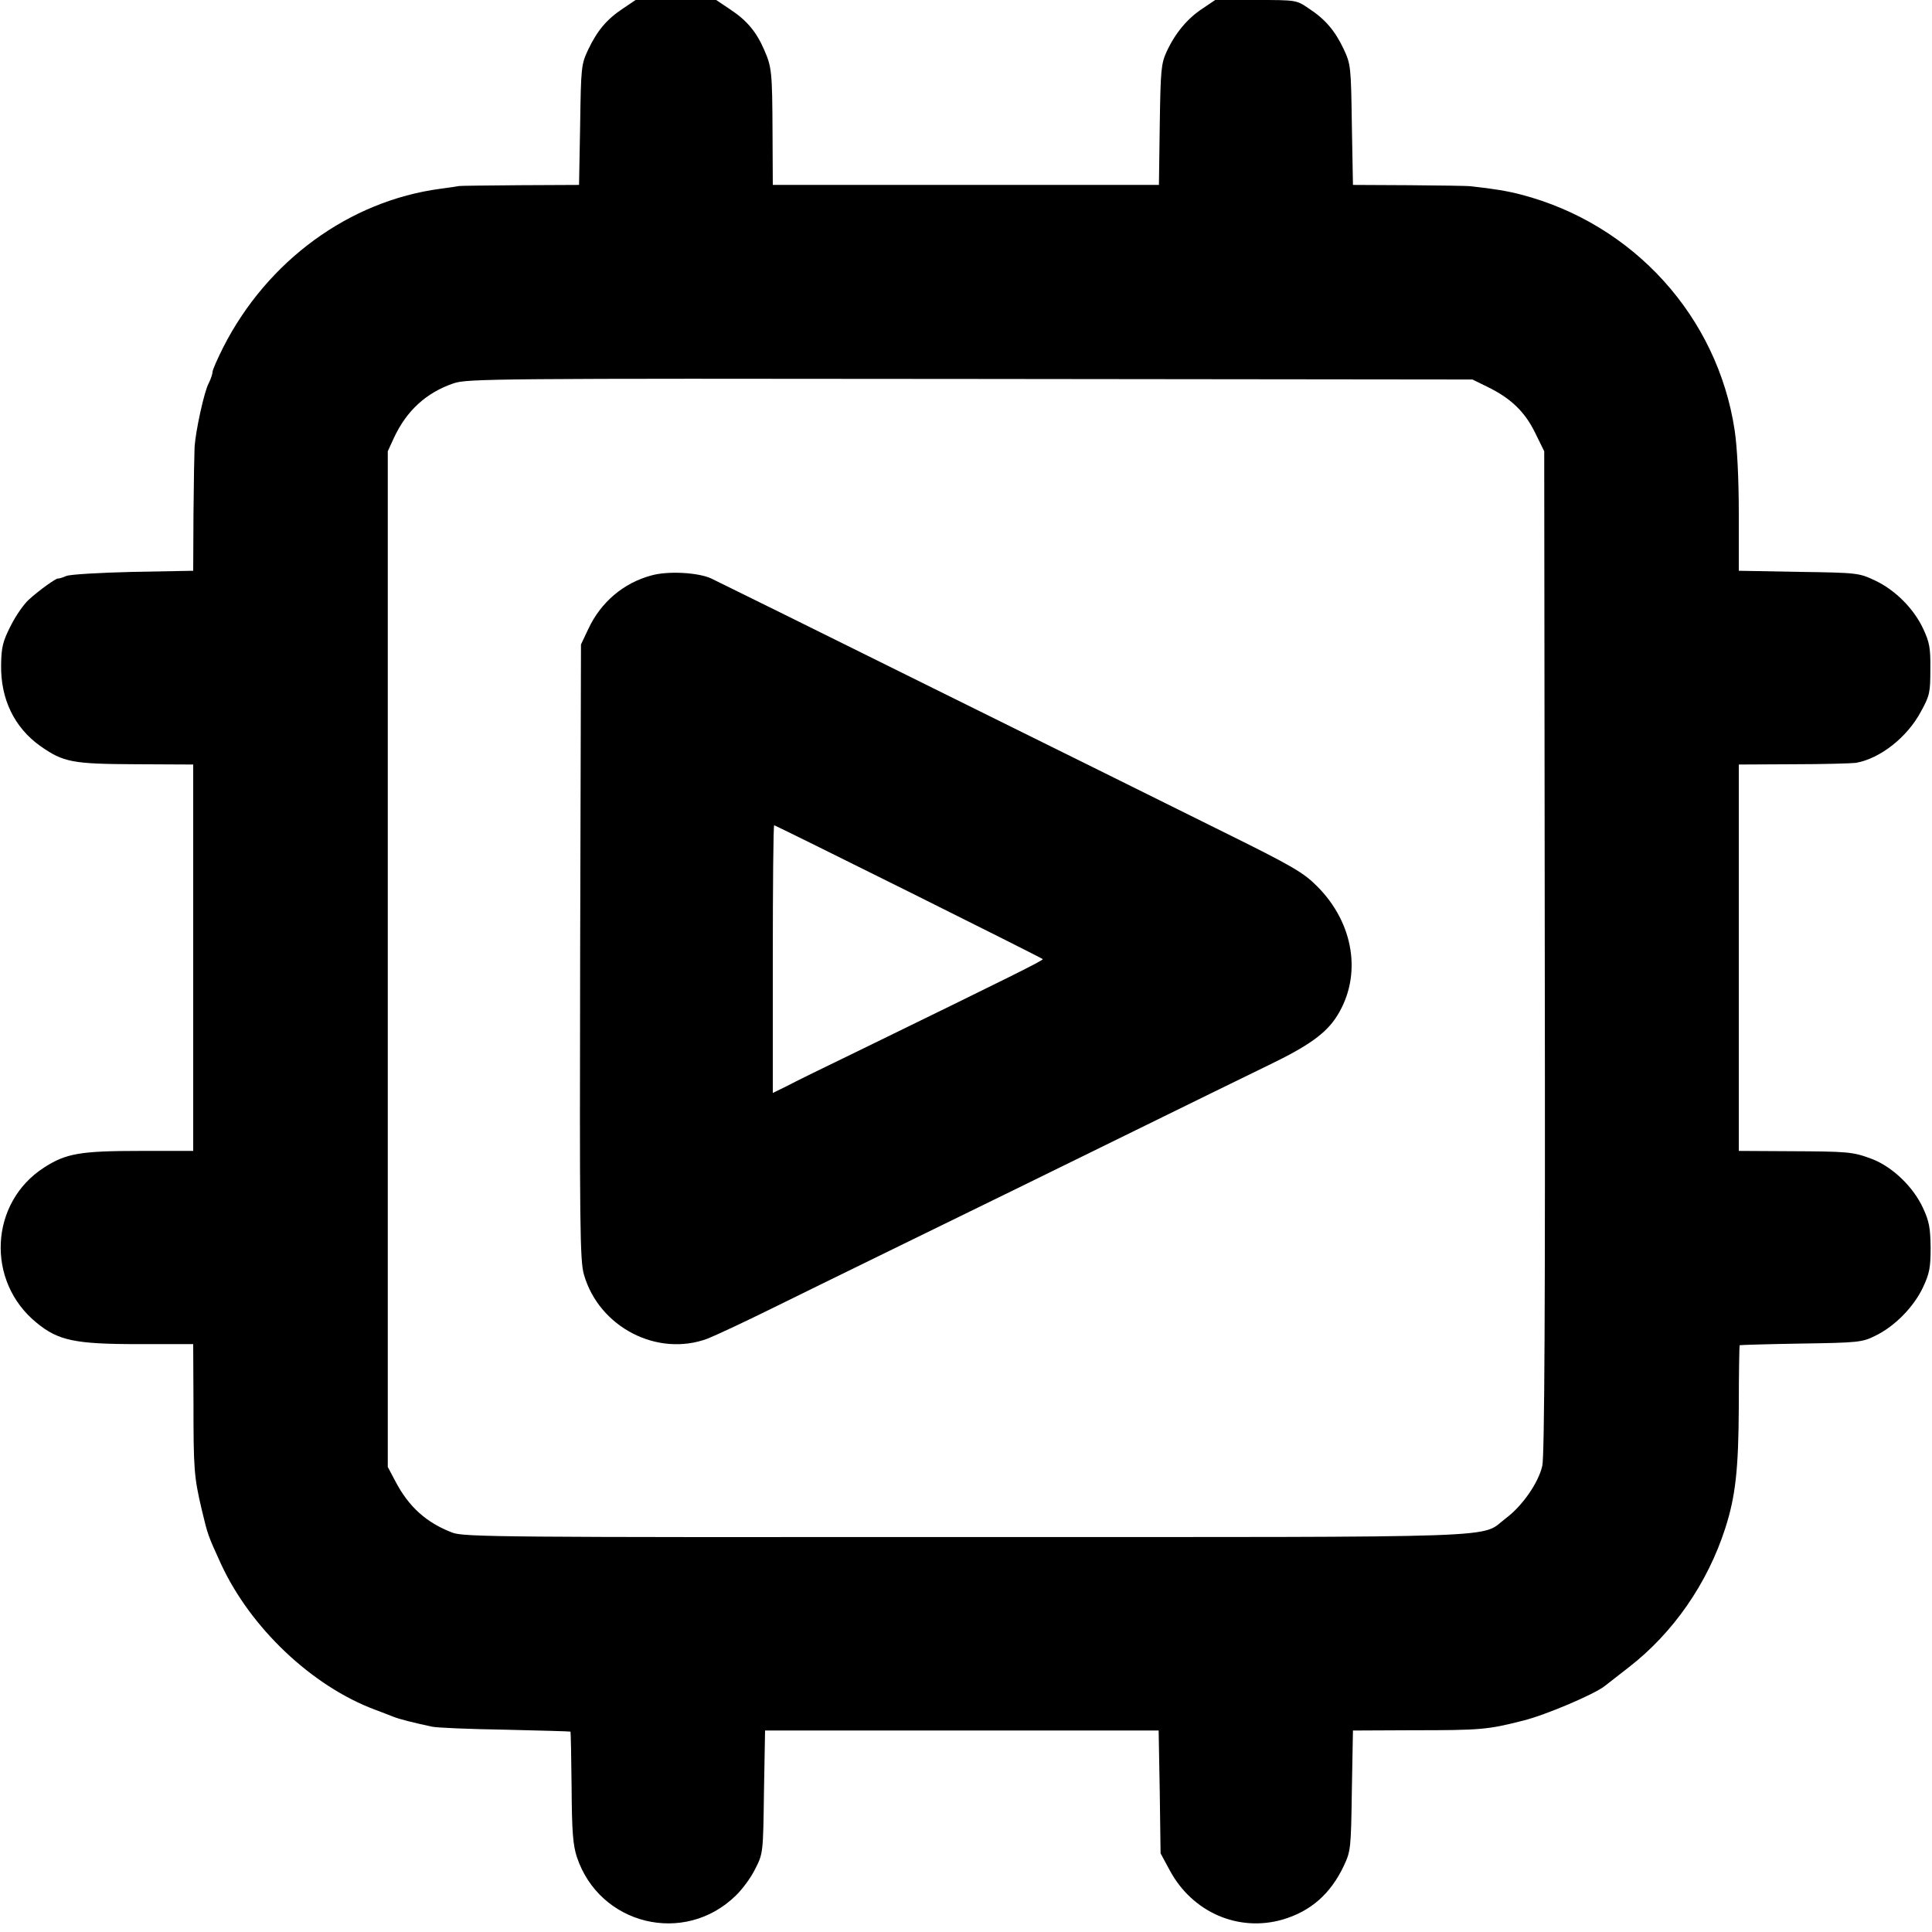
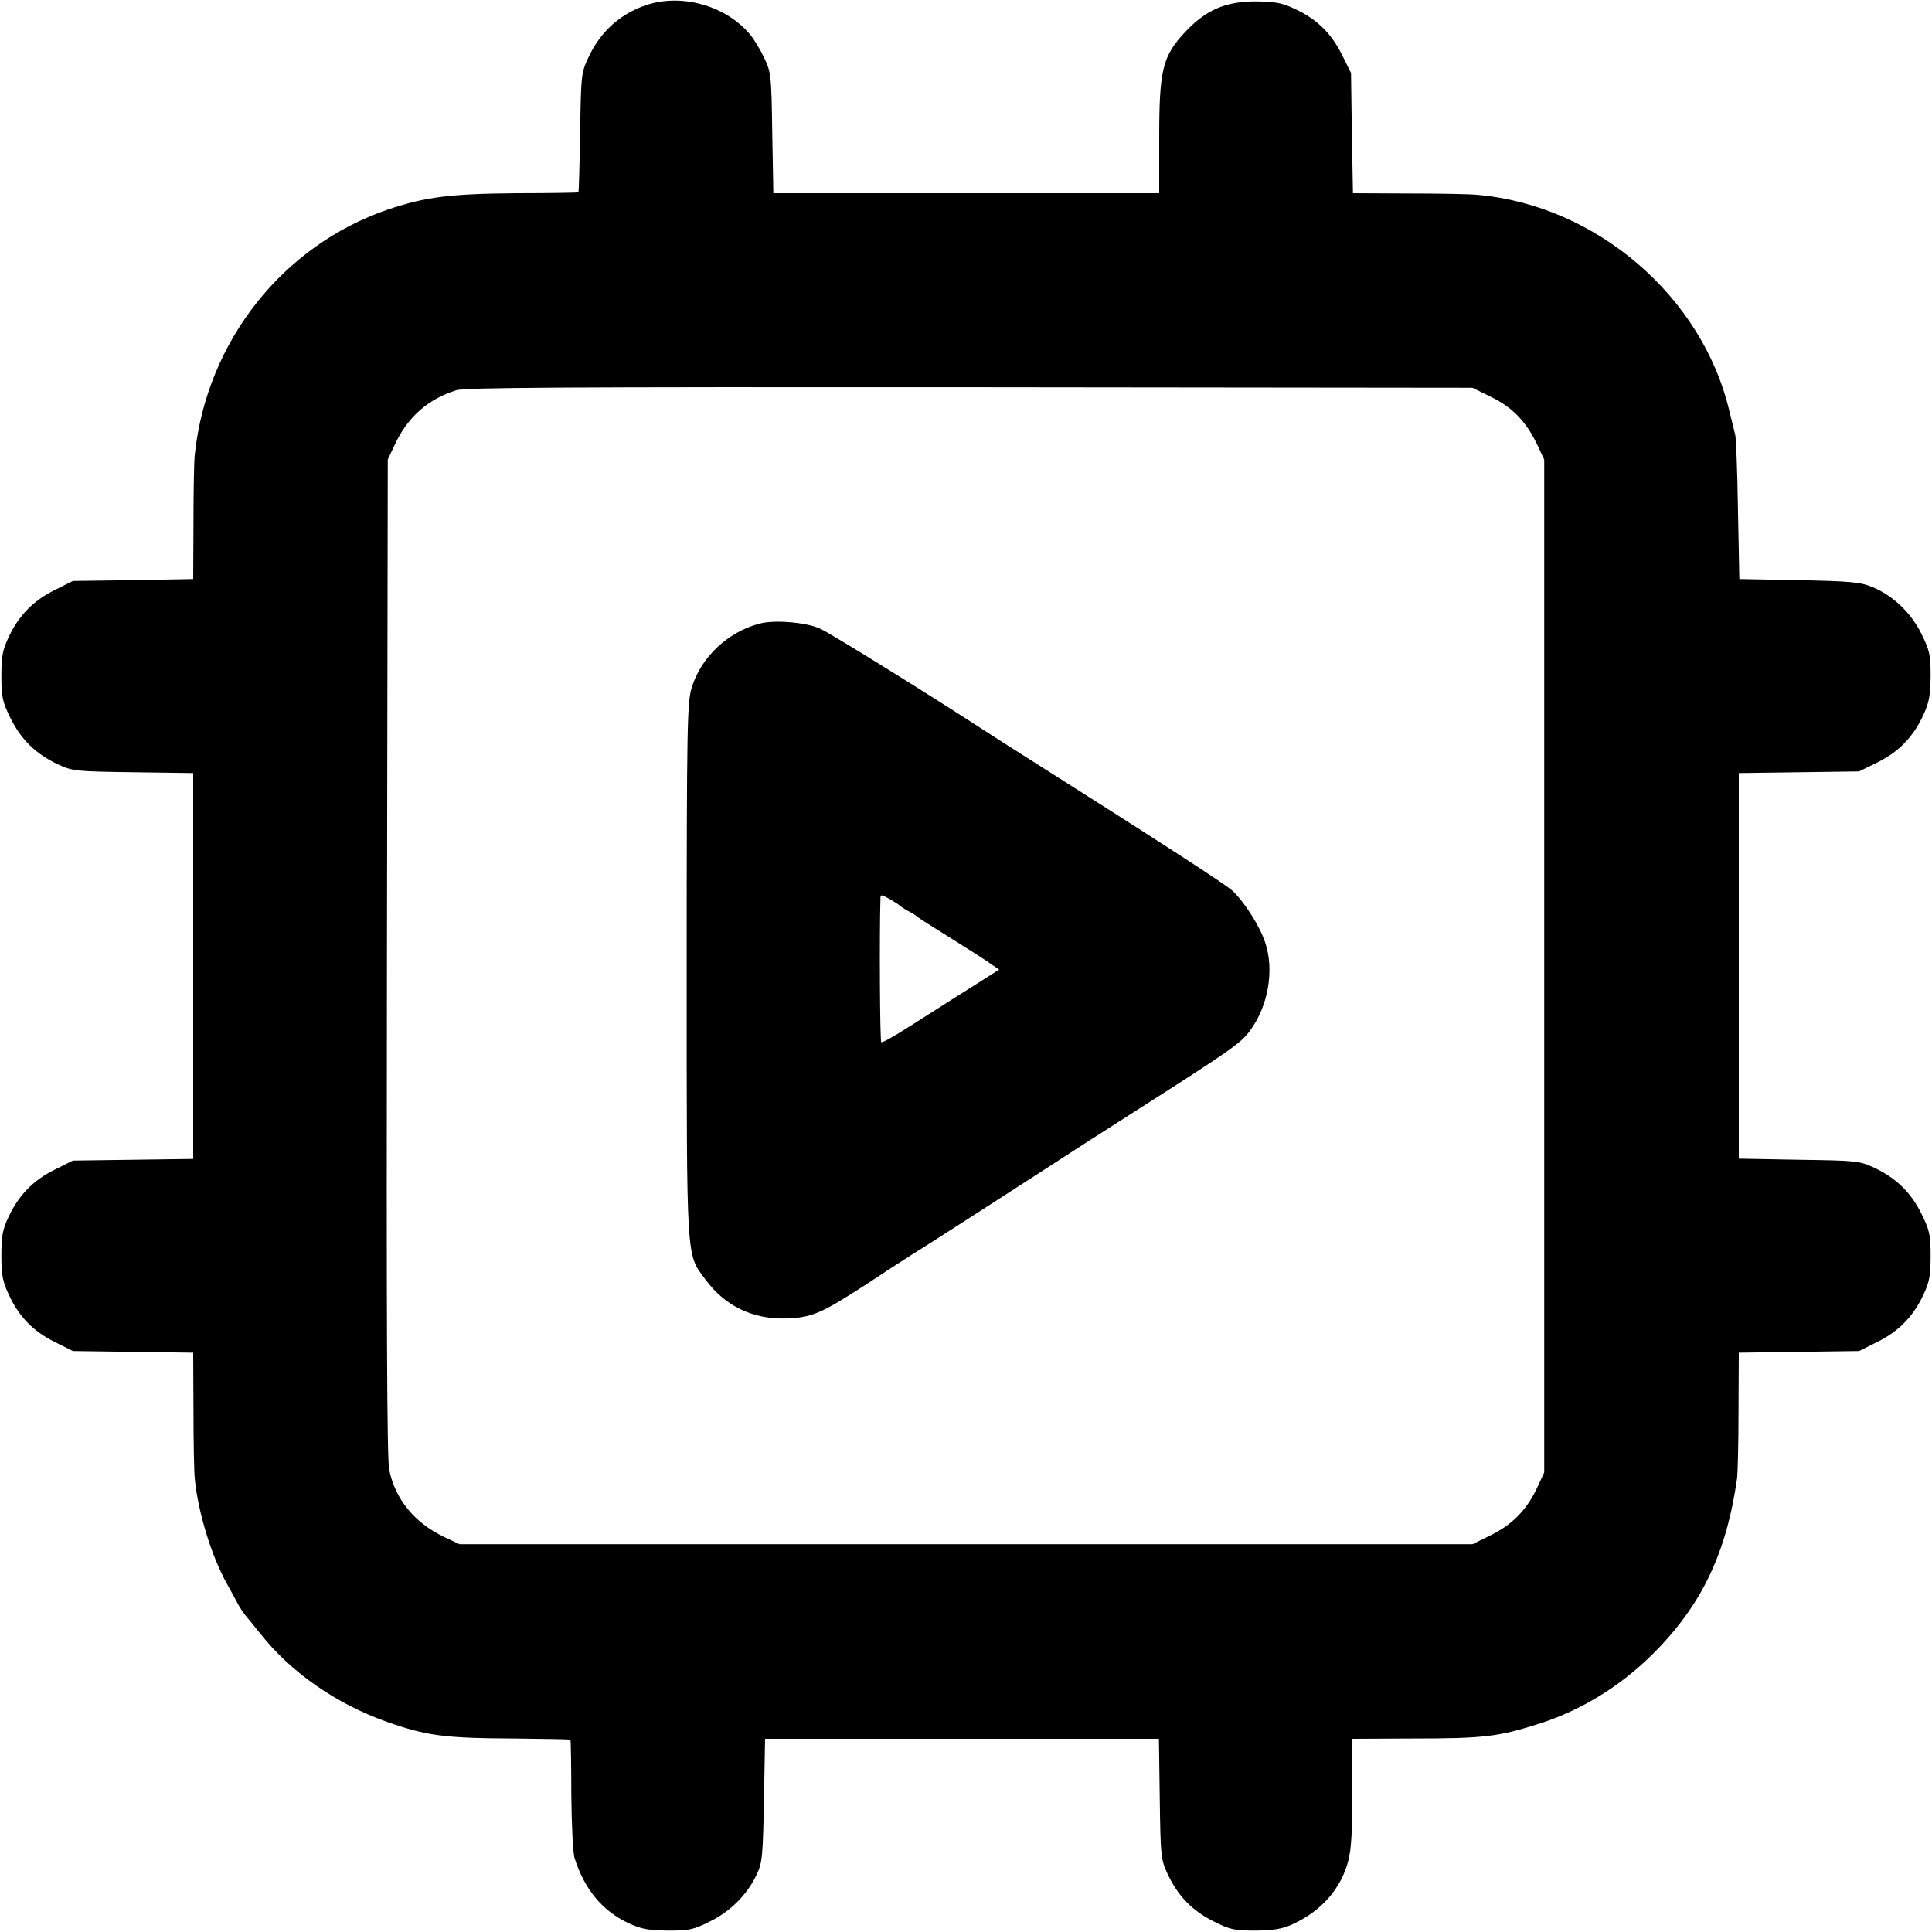
<svg xmlns="http://www.w3.org/2000/svg" version="1.0" width="700pt" height="700pt" viewBox="0 0 700 700" preserveAspectRatio="xMidYMid meet">
  <g transform="translate(0,700) scale(0.1,-0.1)" fill="#000000" stroke="none">
-     <path d="M2257 6969 c-59 -39 -93 -80 -126 -149 -25 -53 -26 -63 -29 -272 l-4 -218 -214 -1 c-118 -1 -217 -2 -221 -3 -5 -1 -35 -6 -68 -10 -329 -44 -626 -260 -786 -574 -21 -42 -39 -82 -39 -90 0 -7 -6 -25 -14 -41 -16 -29 -47 -171 -51 -230 -1 -20 -3 -129 -4 -243 l-1 -206 -217 -4 c-122 -3 -229 -9 -243 -15 -14 -6 -27 -10 -30 -9 -7 1 -69 -43 -106 -77 -17 -15 -47 -58 -65 -94 -29 -57 -34 -78 -35 -142 -2 -124 48 -227 142 -294 84 -59 116 -65 347 -66 l207 -1 0 -700 0 -700 -192 0 c-217 0 -269 -9 -348 -60 -198 -127 -212 -413 -27 -563 78 -64 138 -77 367 -77 l200 0 1 -212 c0 -241 2 -269 30 -388 22 -92 22 -92 69 -195 107 -233 331 -445 560 -530 25 -9 54 -21 65 -25 19 -8 74 -22 140 -36 17 -4 136 -9 265 -11 129 -3 236 -6 237 -7 1 -1 3 -92 4 -201 1 -162 5 -210 19 -253 82 -247 390 -322 576 -140 23 22 55 65 70 96 29 57 29 58 32 280 l4 222 713 0 713 0 4 -222 3 -223 34 -63 c82 -151 248 -223 408 -177 102 30 174 93 222 195 25 53 26 63 29 273 l4 217 216 1 c247 0 272 2 401 35 81 20 259 96 295 125 6 5 45 35 86 67 163 126 287 306 351 505 37 115 48 213 49 441 0 121 2 221 3 222 1 1 101 4 222 6 209 3 223 5 269 28 71 34 140 105 173 175 24 51 28 72 28 145 -1 71 -5 95 -28 144 -35 76 -111 149 -185 177 -70 26 -84 27 -304 28 l-178 1 0 700 0 700 198 1 c108 0 210 3 226 5 87 15 186 92 236 186 32 58 34 70 34 153 1 77 -3 98 -26 147 -34 73 -102 141 -175 175 -57 27 -63 28 -275 31 l-218 4 0 206 c0 130 -6 243 -15 303 -62 412 -367 748 -774 854 -50 13 -98 21 -181 30 -14 2 -116 3 -227 4 l-201 1 -4 218 c-3 210 -4 219 -29 273 -32 68 -68 110 -128 149 -44 30 -45 30 -191 30 l-147 0 -46 -31 c-55 -36 -99 -89 -130 -156 -20 -44 -22 -65 -25 -265 l-3 -218 -700 0 -699 0 -1 193 c-1 217 -3 234 -30 296 -28 65 -63 107 -122 146 l-52 35 -146 0 -146 0 -46 -31z m3133 -1371 c84 -41 135 -90 172 -166 l33 -67 2 -1815 c2 -1285 -1 -1828 -9 -1861 -14 -62 -73 -146 -132 -190 -97 -73 59 -68 -1957 -68 -1680 -1 -1818 0 -1860 16 -94 36 -158 93 -207 187 l-27 51 0 1840 0 1840 22 48 c46 99 117 164 216 198 49 17 148 18 1872 16 l1820 -2 55 -27z" />
-     <path d="M2360 4915 c-101 -27 -183 -97 -228 -193 l-27 -57 -3 -1114 c-2 -999 -1 -1120 14 -1170 55 -190 266 -299 448 -231 30 12 133 60 228 107 95 47 259 127 363 178 414 202 634 310 960 470 187 92 404 198 482 236 145 70 208 115 248 179 91 146 61 336 -74 470 -49 49 -90 73 -341 197 -157 78 -629 312 -1050 520 -421 209 -782 387 -803 397 -47 22 -158 28 -217 11z m931 -1145 c265 -132 484 -242 487 -245 4 -4 -111 -61 -677 -337 -112 -54 -226 -110 -252 -124 l-49 -24 0 485 c0 267 2 485 5 485 2 0 221 -108 486 -240z" />
+     <path d="M2352 6985 c-99 -30 -175 -96 -220 -193 -26 -55 -27 -64 -30 -272 -2 -118 -5 -216 -6 -217 -1 -1 -101 -3 -222 -3 -243 -2 -331 -13 -468 -59 -381 -130 -656 -477 -700 -886 -3 -22 -5 -133 -5 -247 l-1 -206 -218 -4 -218 -3 -66 -33 c-77 -38 -130 -92 -167 -171 -22 -47 -26 -70 -26 -141 0 -76 4 -93 33 -152 38 -77 92 -130 171 -167 54 -25 63 -26 274 -29 l217 -3 0 -699 0 -699 -218 -3 -218 -3 -66 -33 c-77 -38 -130 -92 -167 -171 -22 -47 -26 -70 -26 -141 0 -70 5 -95 27 -141 36 -79 89 -133 166 -171 l66 -33 218 -3 218 -3 1 -207 c0 -114 2 -227 5 -252 12 -121 61 -279 115 -376 18 -32 37 -68 43 -79 6 -11 17 -27 23 -35 7 -8 33 -40 57 -70 111 -140 275 -254 459 -319 143 -50 207 -59 462 -60 109 -1 200 -3 202 -4 1 -2 3 -92 3 -201 1 -109 6 -212 12 -229 36 -113 101 -191 195 -235 48 -22 72 -26 143 -27 77 0 92 3 152 33 74 36 136 98 170 171 20 42 22 66 26 269 l4 222 713 0 714 0 3 -217 c3 -211 4 -220 29 -274 37 -79 90 -133 167 -171 60 -30 75 -33 152 -33 65 1 96 6 133 23 104 47 176 129 202 230 11 40 15 112 15 249 l0 193 208 1 c273 0 320 6 476 56 147 48 287 134 401 247 180 178 270 367 309 641 2 17 5 125 5 242 l1 212 218 3 218 3 66 33 c77 38 130 92 167 171 22 47 26 70 26 141 0 76 -4 93 -33 152 -38 77 -92 130 -171 167 -54 25 -63 26 -273 29 l-218 4 0 698 0 699 218 3 218 3 65 32 c78 38 131 93 167 171 22 47 26 71 27 142 0 77 -3 92 -33 153 -38 77 -103 139 -178 170 -43 18 -77 21 -266 25 l-216 4 -5 251 c-2 139 -7 261 -10 272 -3 11 -12 49 -21 85 -98 416 -481 745 -911 784 -27 3 -141 5 -252 5 l-201 1 -4 218 -3 218 -33 66 c-38 77 -92 130 -171 166 -46 22 -71 26 -141 27 -110 0 -181 -31 -256 -111 -82 -87 -94 -138 -94 -384 l0 -200 -699 0 -699 0 -4 218 c-3 209 -4 219 -29 272 -14 30 -38 70 -53 87 -85 100 -237 145 -364 108z m3050 -1423 c77 -37 128 -90 167 -172 l26 -55 0 -1835 0 -1835 -26 -56 c-37 -79 -90 -133 -167 -171 l-67 -33 -1835 0 -1835 0 -55 26 c-108 51 -179 138 -200 245 -8 43 -10 550 -8 1859 l3 1800 26 55 c46 99 120 164 222 196 34 10 376 12 1862 11 l1820 -2 67 -33z" />
+     <path d="M2754 4741 c-117 -30 -214 -122 -248 -233 -16 -53 -18 -132 -18 -1022 0 -1074 -2 -1027 68 -1122 71 -96 171 -144 290 -141 95 3 127 17 284 118 63 42 139 91 169 110 66 41 349 223 486 312 55 36 201 130 325 209 353 225 383 247 417 291 68 90 91 222 57 322 -19 59 -76 148 -119 188 -25 23 -256 173 -765 495 -30 19 -77 49 -105 67 -229 149 -588 372 -625 388 -49 22 -164 32 -216 18z m506 -1022 c3 -3 16 -12 29 -19 14 -7 30 -17 35 -22 6 -5 58 -38 116 -74 58 -36 122 -77 142 -91 l38 -26 -96 -61 c-53 -33 -107 -68 -120 -76 -13 -8 -65 -41 -115 -73 -50 -32 -93 -56 -96 -53 -5 4 -7 392 -3 519 0 17 1 17 33 0 17 -10 34 -21 37 -24z" />
  </g>
</svg>
